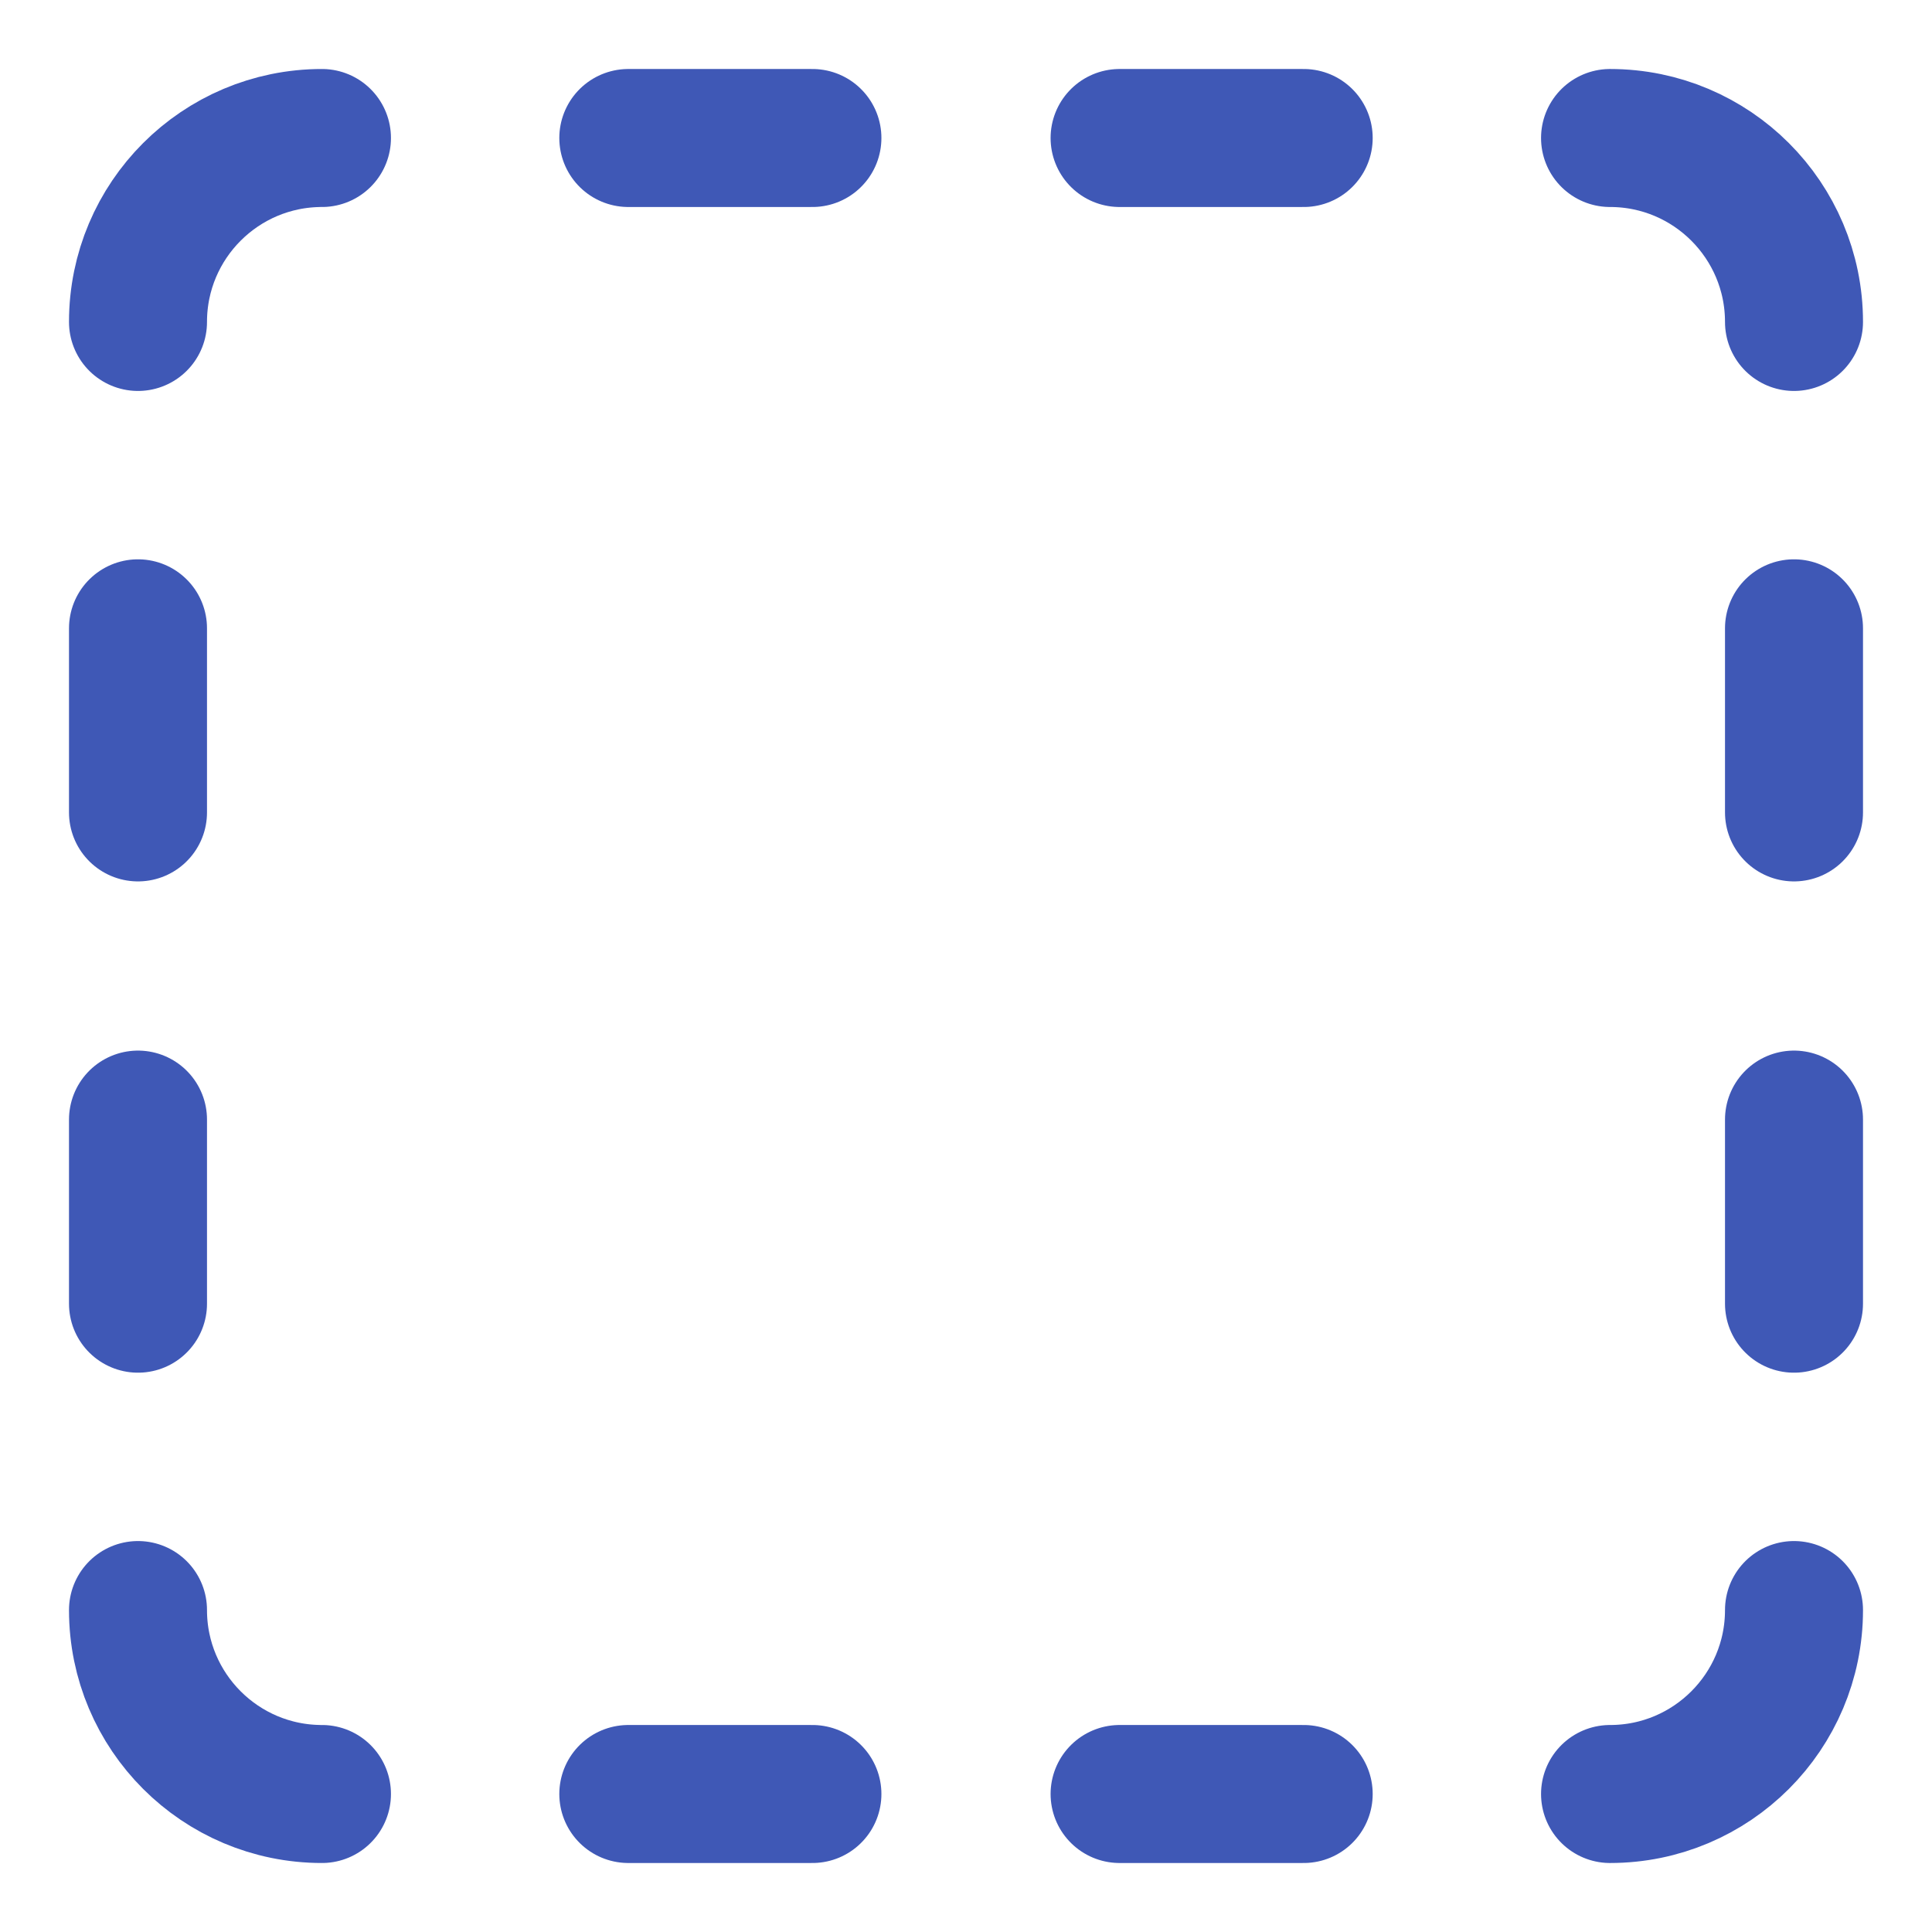
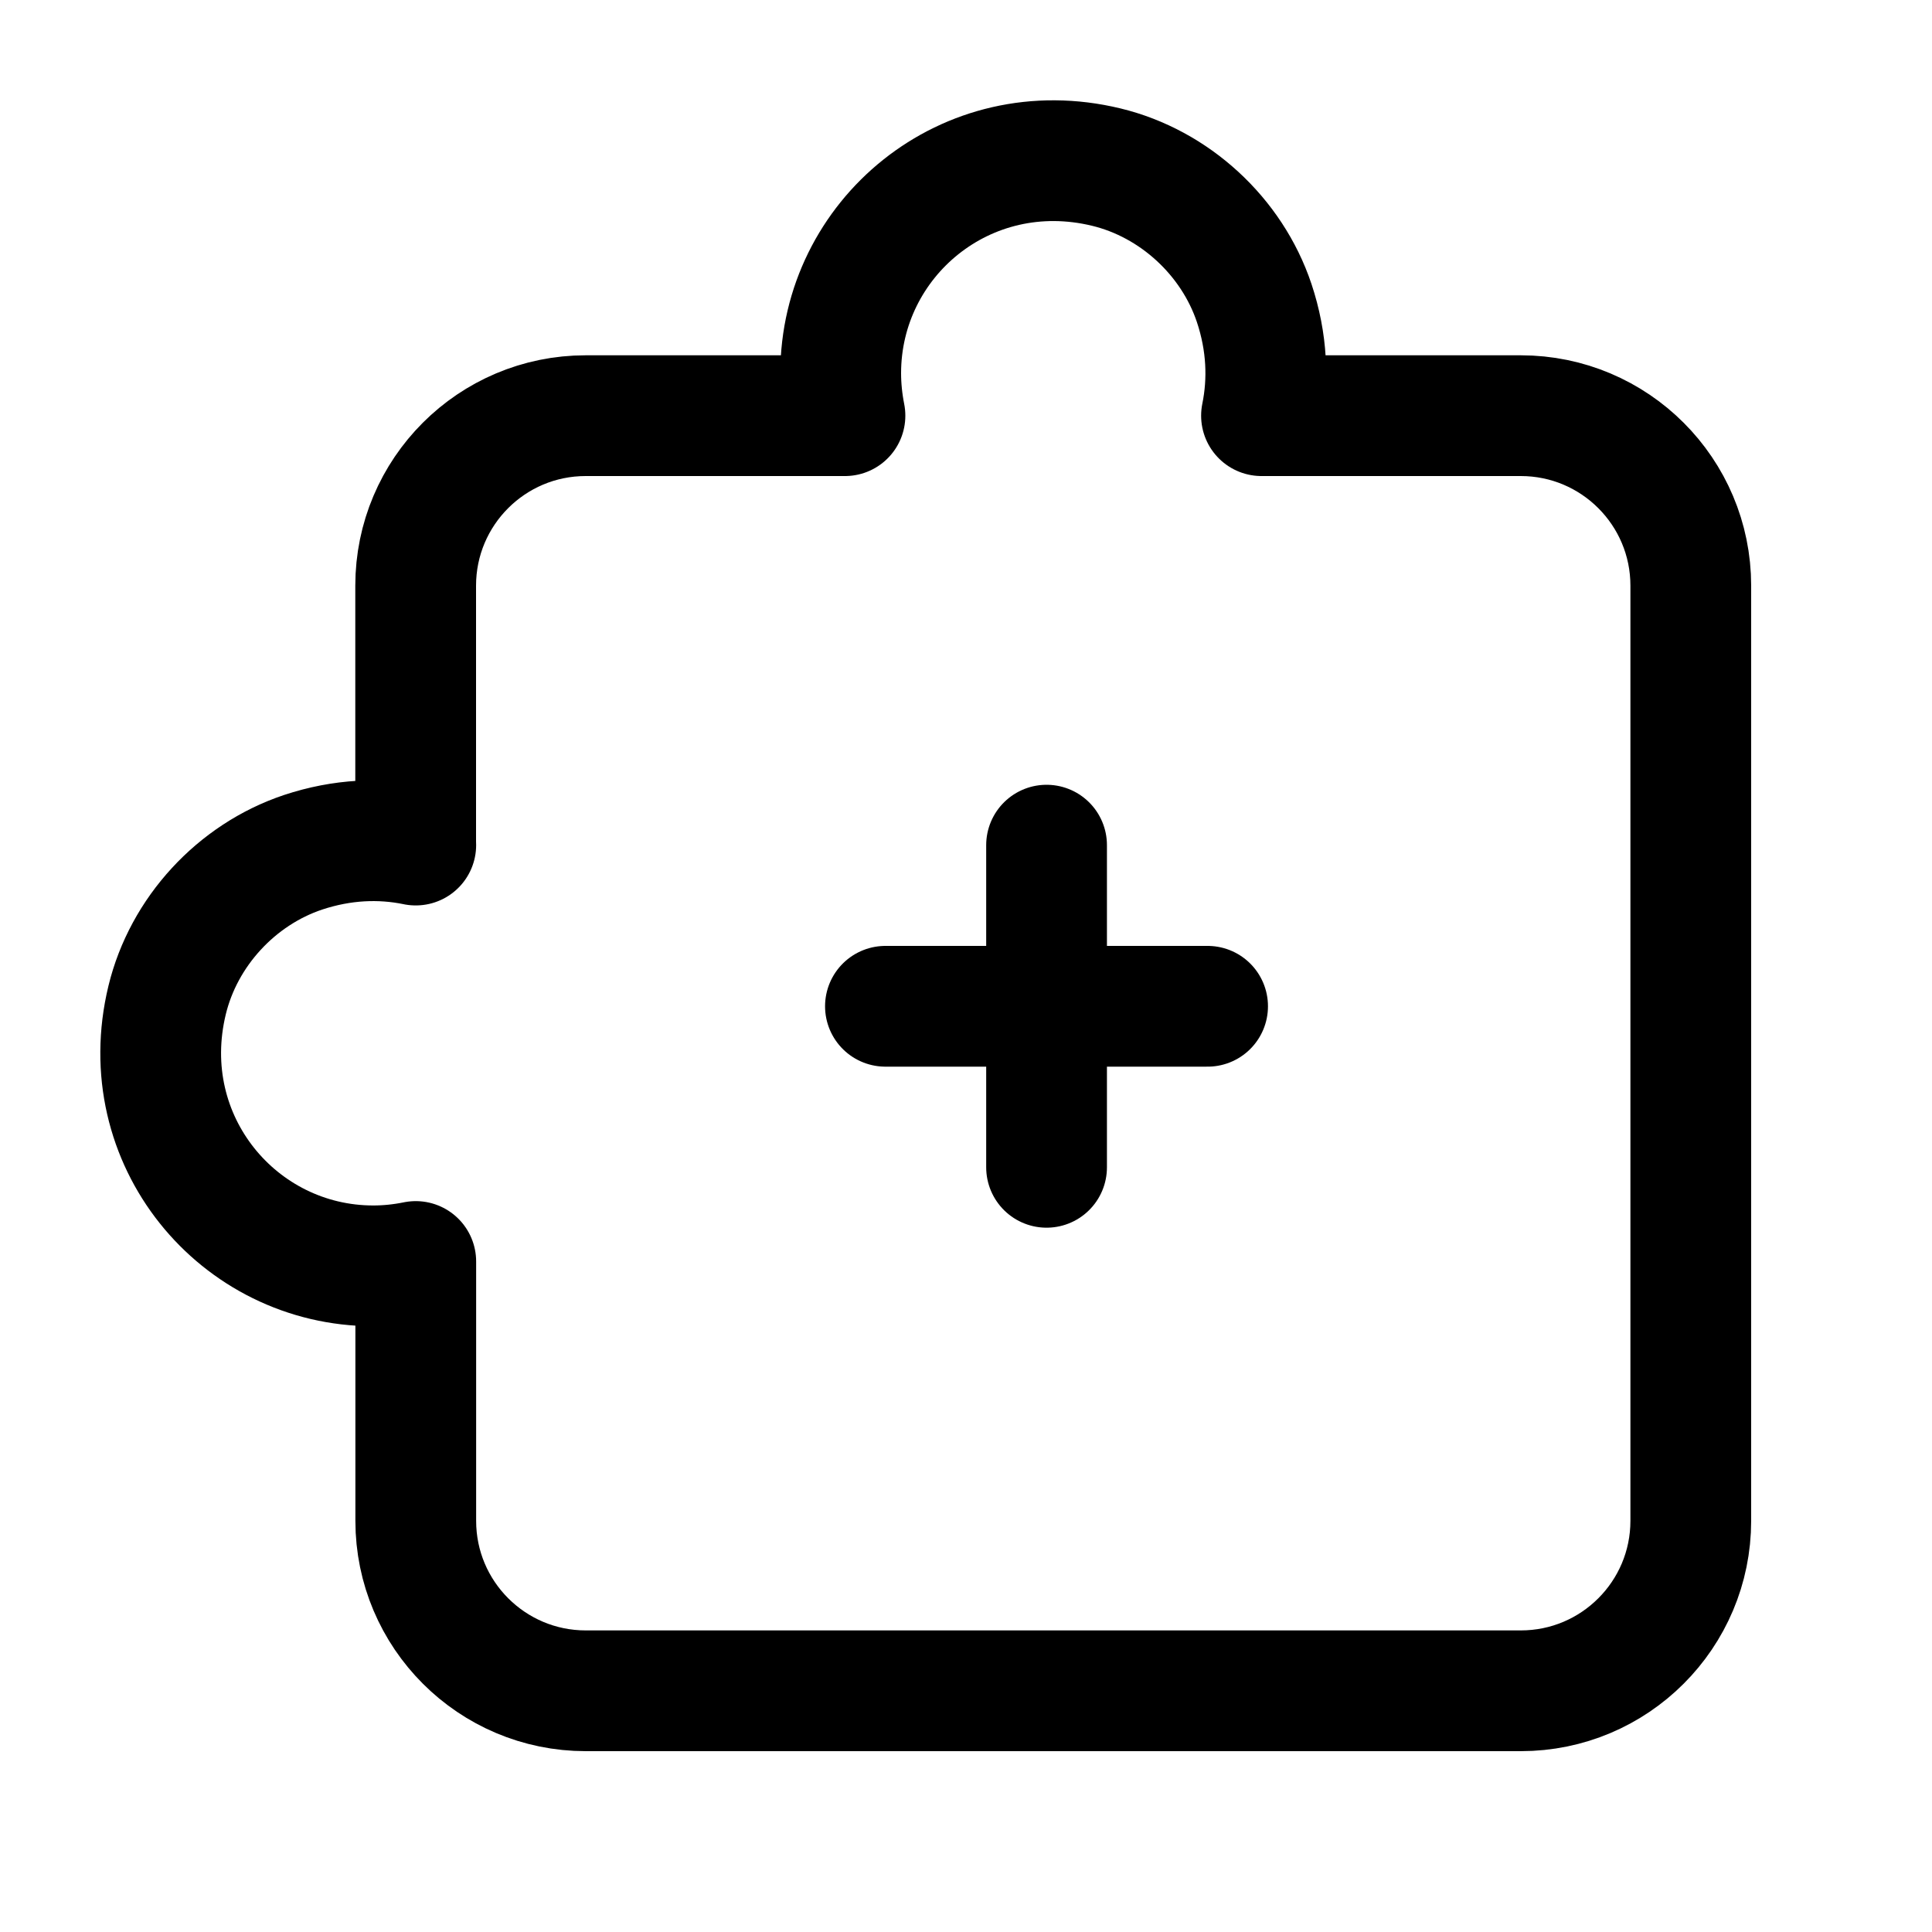
- <svg xmlns="http://www.w3.org/2000/svg" width="14" height="14" viewBox="0 0 14 14" fill="none">
-   <path d="M2.333 1C1.597 1 1 1.597 1 2.333M1 11.667C1 12.403 1.597 13 2.333 13M1 8.113V9.447M1 4.553V5.887M4.553 13H5.887M4.553 1H5.887M11.667 13C12.403 13 13 12.403 13 11.667M13 2.333C13 1.597 12.403 1 11.667 1M13 5.887V4.553M13 9.447V8.113M9.447 1H8.113M9.447 13H8.113" stroke="#3F58B6" stroke-linecap="round" stroke-linejoin="round" />
+ <svg xmlns="http://www.w3.org/2000/svg" viewBox="0 0 20 20" fill="none">
+   <path fill-rule="evenodd" clip-rule="evenodd" d="M4.304 8.748C3.939 8.673 3.544 8.688 3.137 8.823C2.447 9.054 1.901 9.646 1.73 10.353C1.378 11.806 2.47 13.104 3.864 13.104C4.014 13.104 4.161 13.088 4.304 13.059V15.744C4.304 16.715 5.092 17.503 6.064 17.503H15.743C16.715 17.503 17.503 16.715 17.503 15.743V6.063C17.503 5.091 16.715 4.303 15.743 4.303H13.059C13.133 3.939 13.119 3.544 12.983 3.136C12.752 2.447 12.159 1.901 11.453 1.73C10 1.378 8.703 2.469 8.703 3.863C8.703 4.014 8.719 4.161 8.747 4.303H6.063C5.091 4.303 4.303 5.091 4.303 6.063V8.748H4.304Z" stroke="currentColor" stroke-width="1.25" stroke-linecap="round" stroke-linejoin="round" />
+   <path d="M10.834 8.749V12.084" stroke="currentColor" stroke-width="1.25" stroke-linecap="round" stroke-linejoin="round" />
+   <path d="M12.501 10.417H9.166" stroke="currentColor" stroke-width="1.25" stroke-linecap="round" stroke-linejoin="round" />
</svg>
